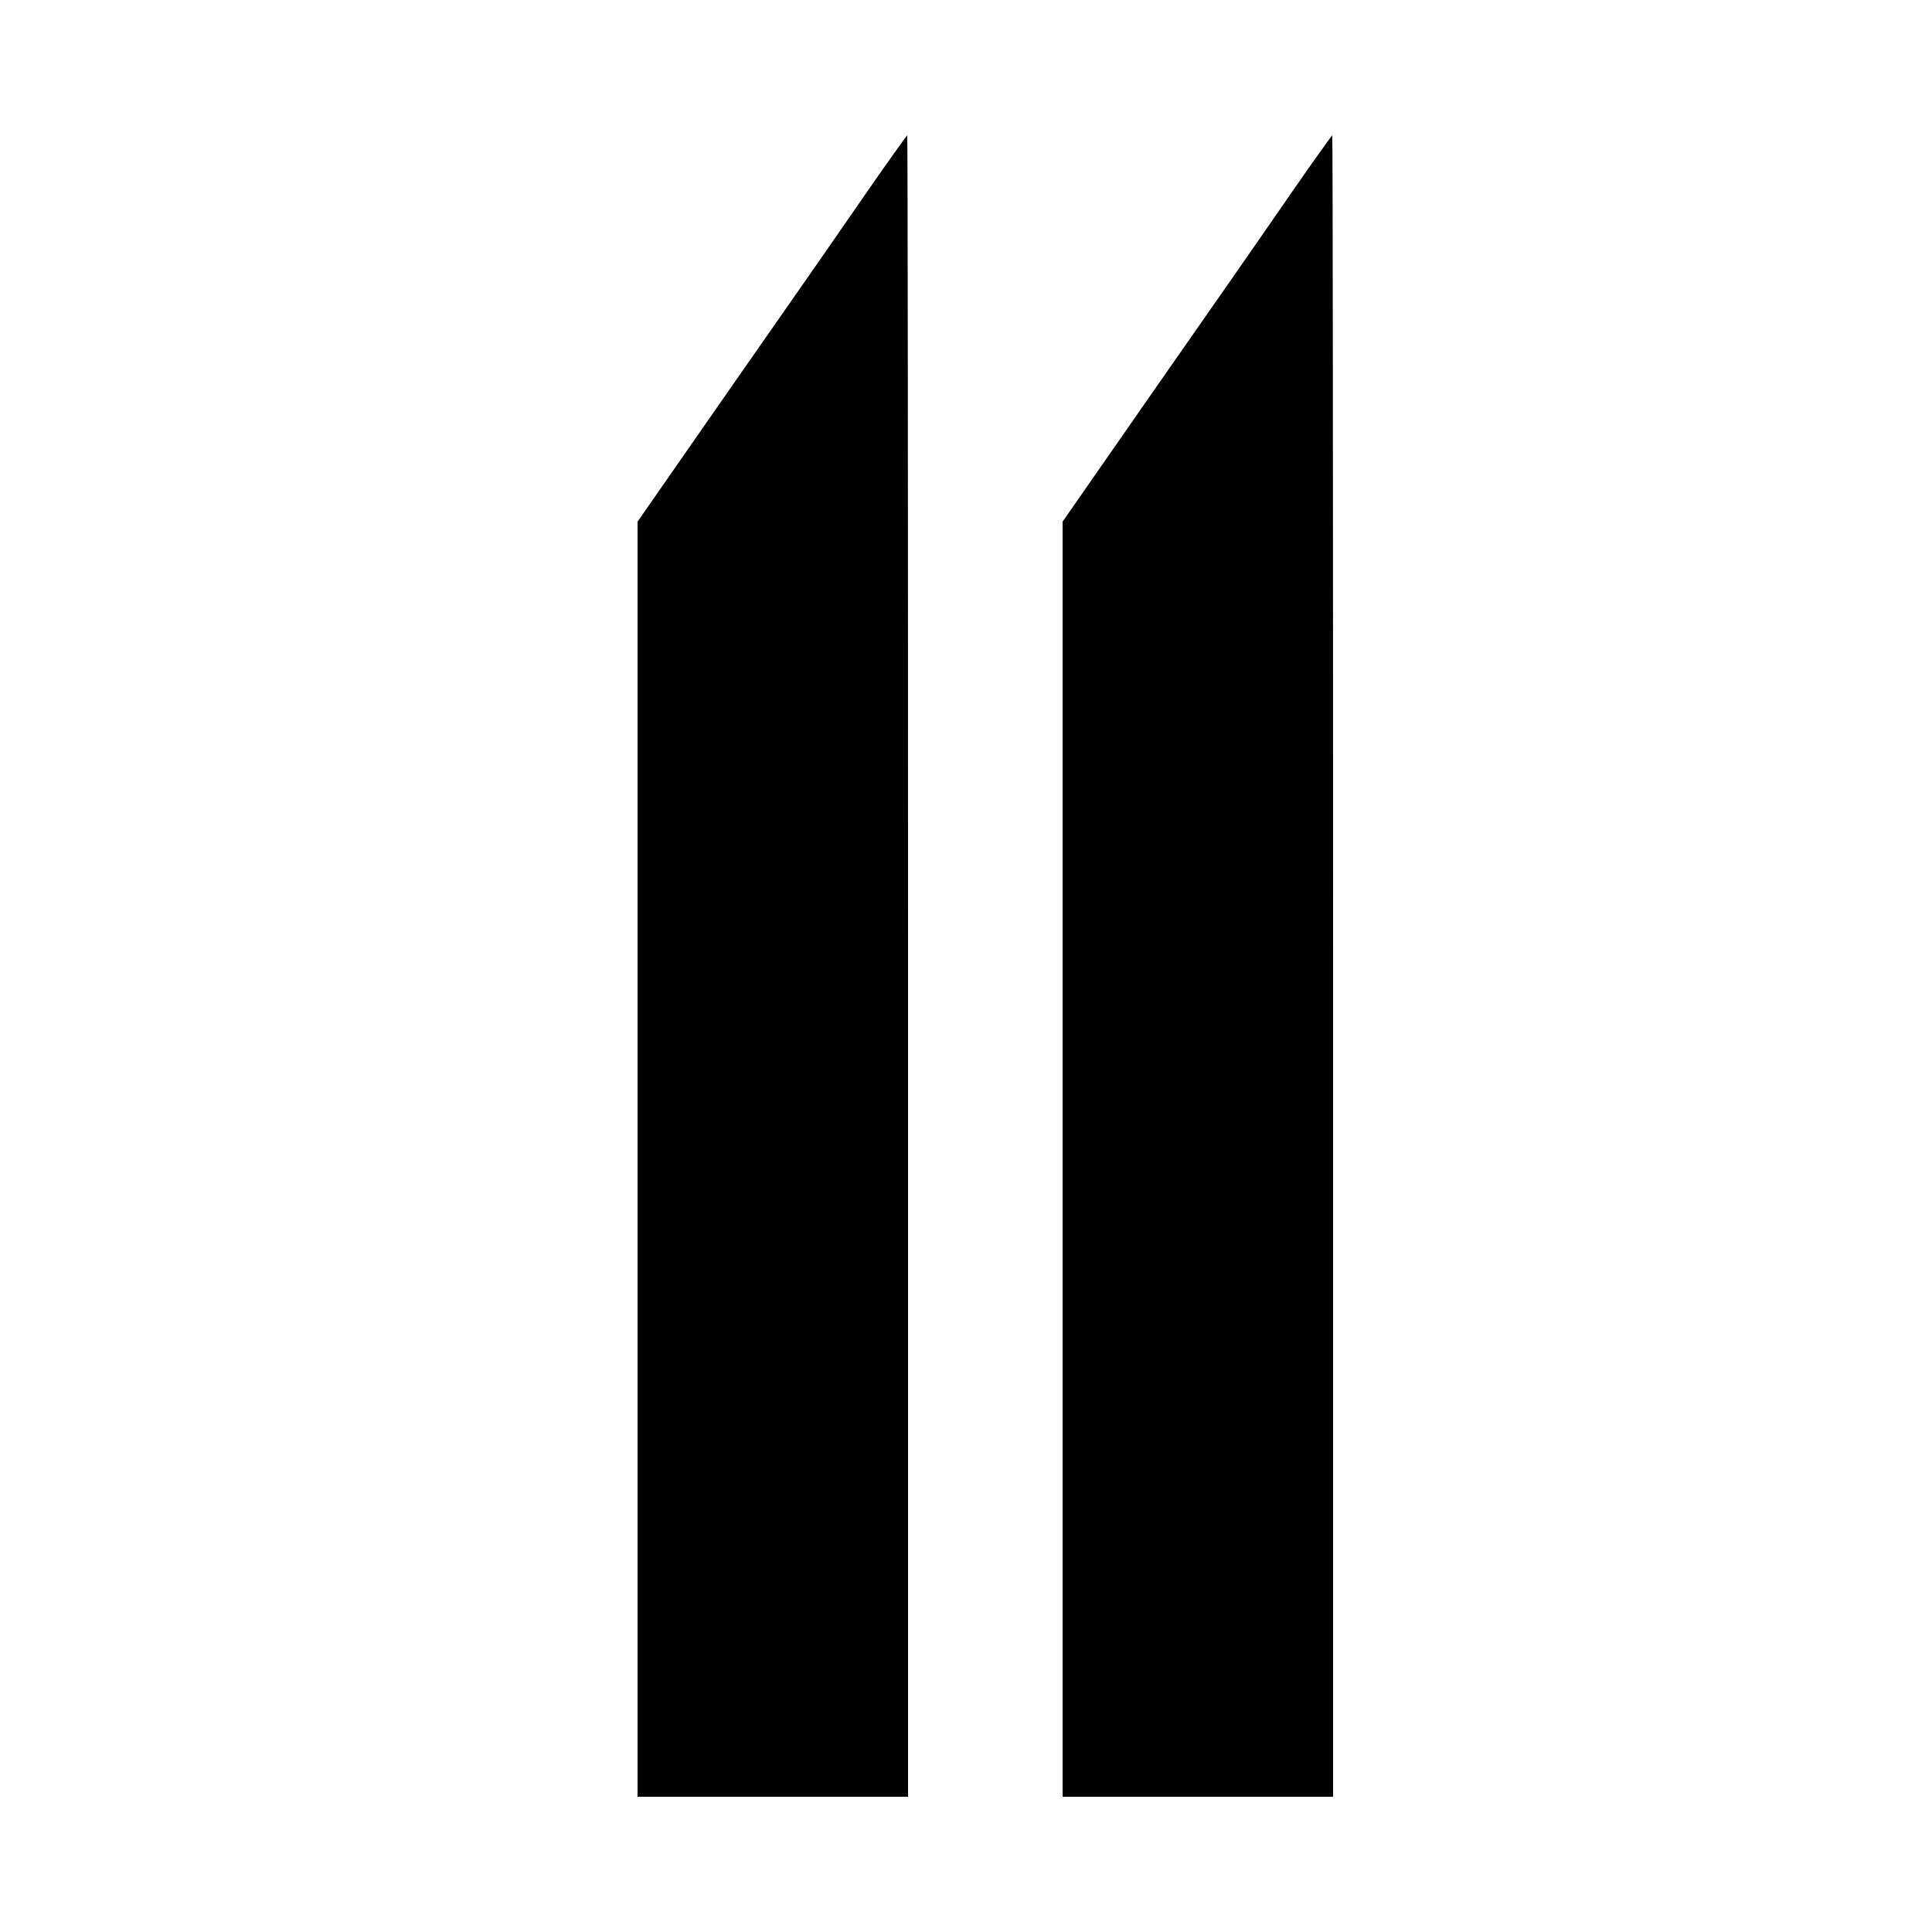
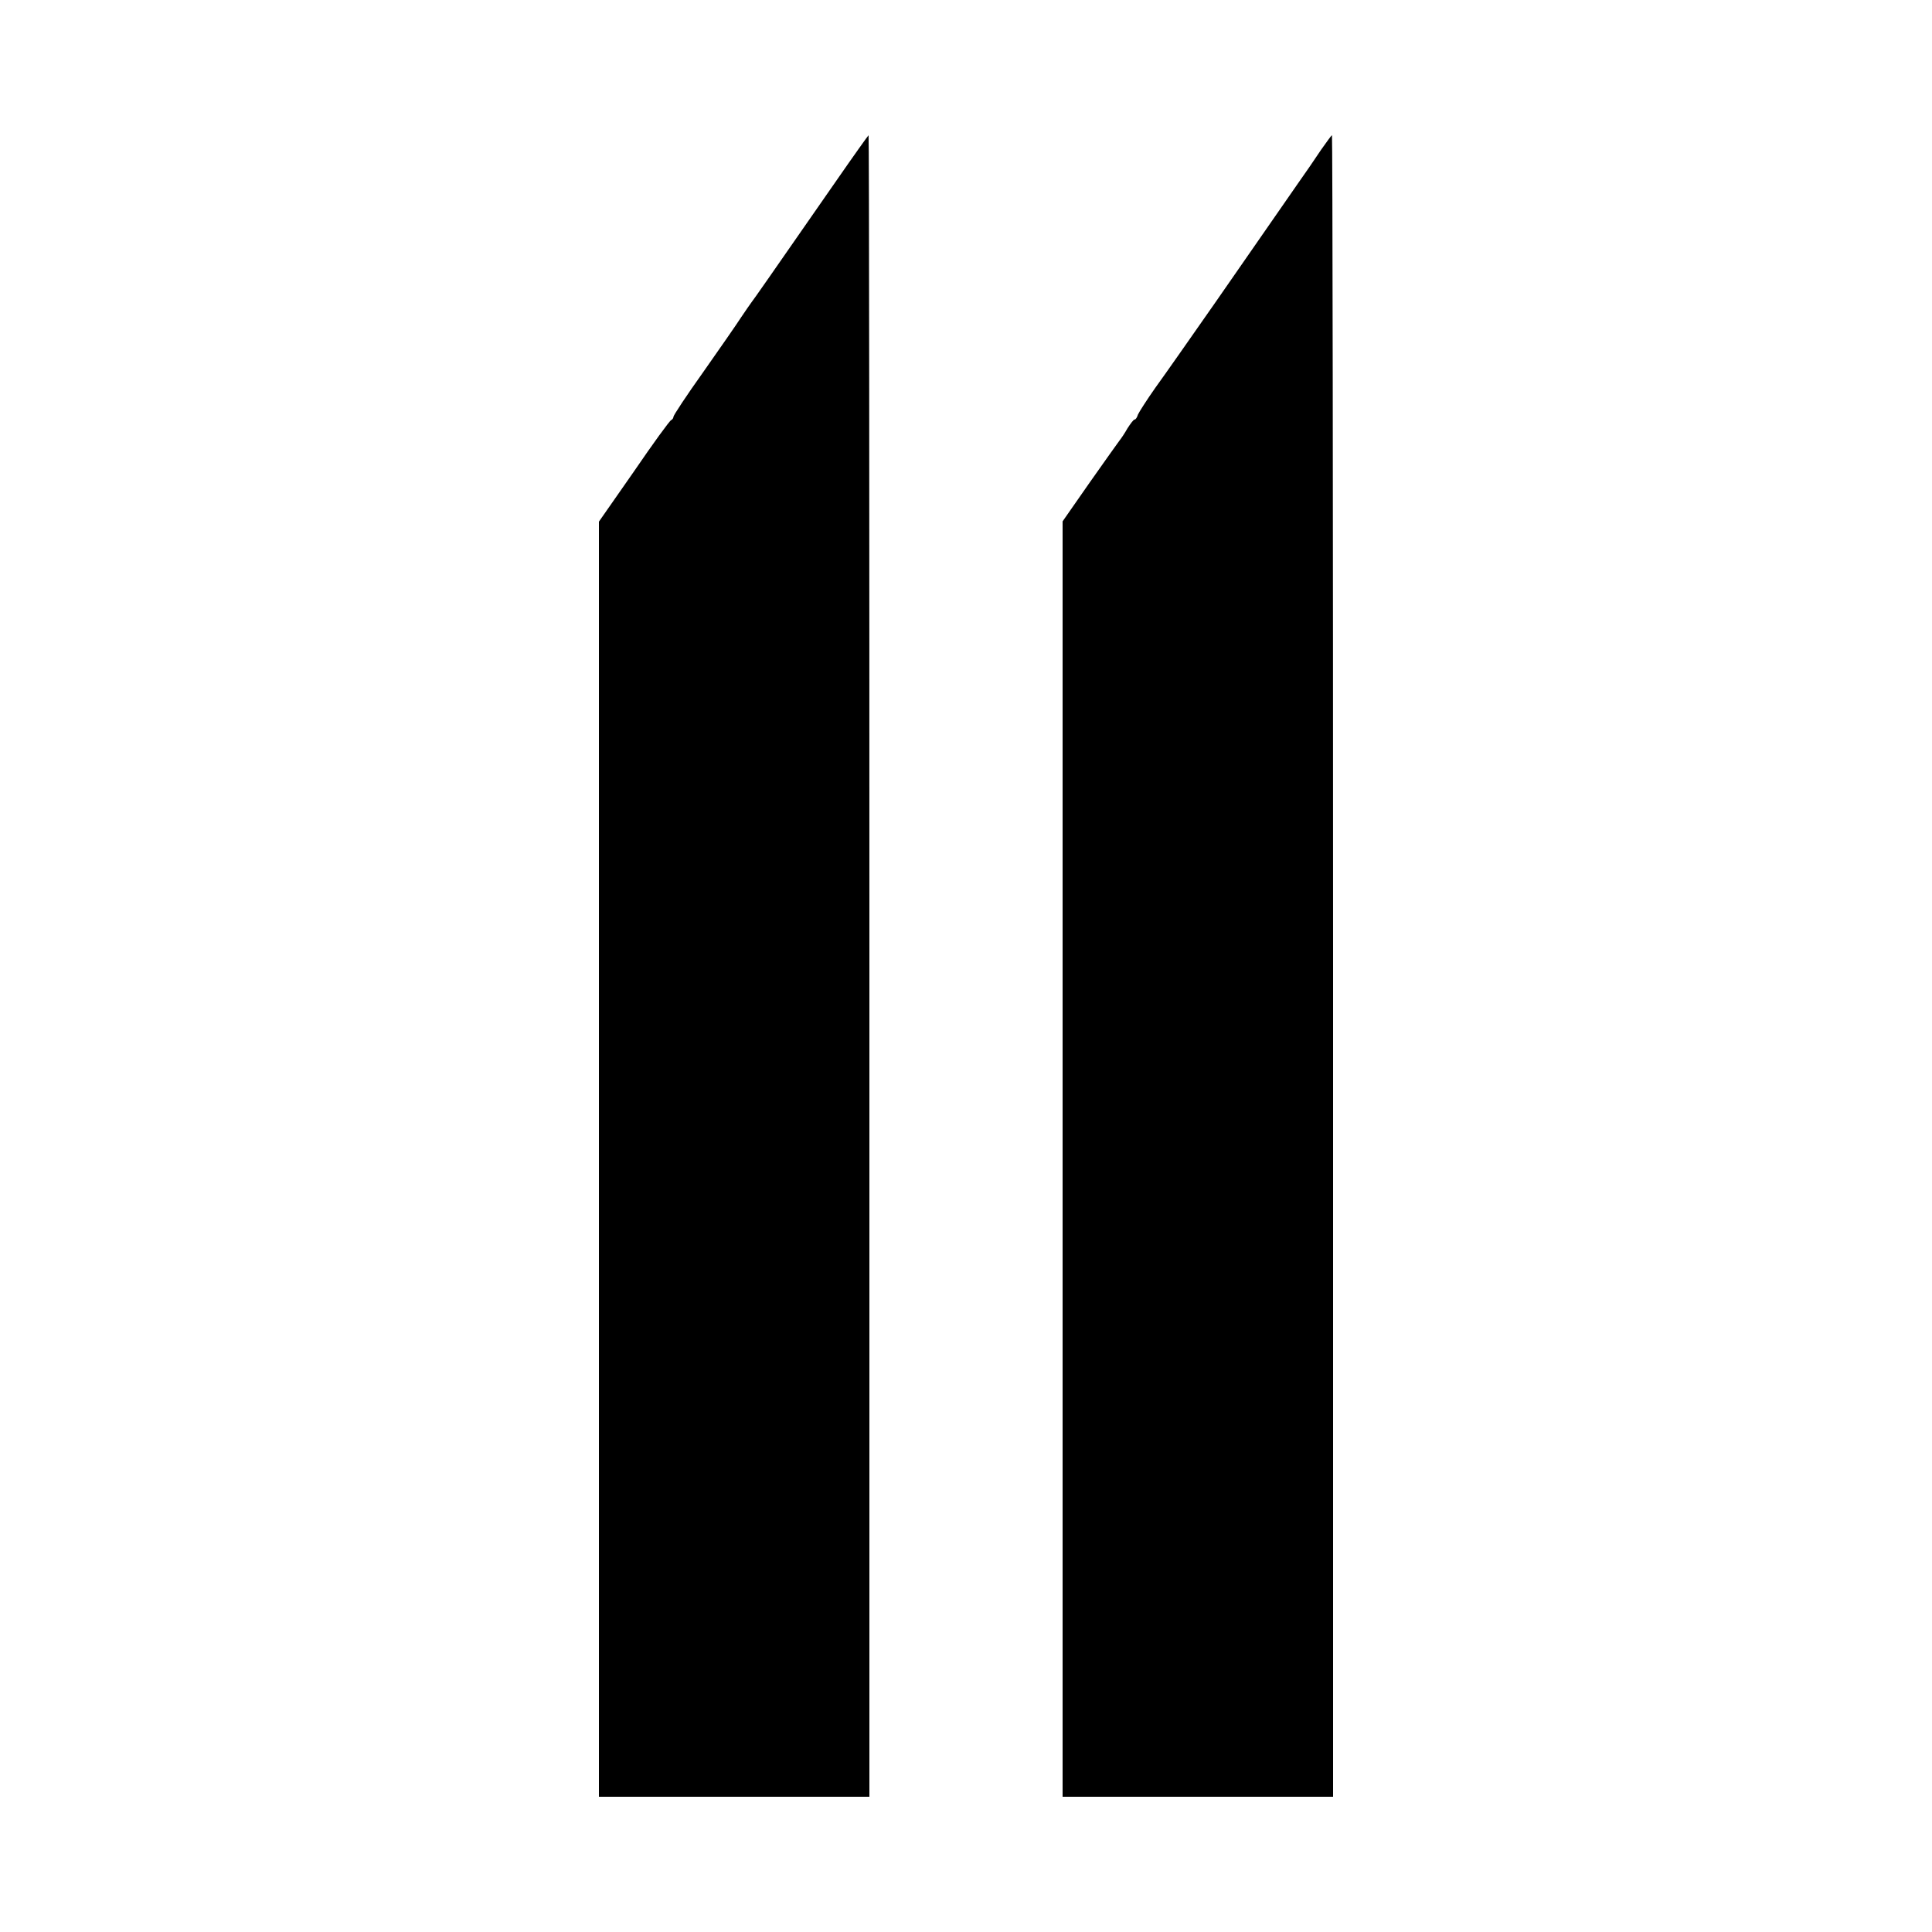
<svg xmlns="http://www.w3.org/2000/svg" version="1.0" width="700pt" height="700pt" viewBox="0 0 700 700" preserveAspectRatio="xMidYMid meet">
  <g transform="translate(0,700) scale(0.1,-0.1)" fill="#000000" stroke="none">
-     <path d="M3140 6303 c-79 -115 -298 -430 -487 -700 l-343 -493 0 -2310 0 -2310 490 0 490 0 0 3010 c0 1656 -1 3010 -3 3010 -1 0 -68 -93 -147 -207z" />
-     <path d="M4680 6303 c-79 -115 -298 -430 -487 -700 l-343 -493 0 -2310 0 -2310 490 0 490 0 0 3010 c0 1656 -1 3010 -3 3010 -1 0 -68 -93 -147 -207z" />
+     <path d="M3030 6345 c-248 -357 -299 -430 -307 -440 -4 -5 -21 -30 -38 -55 -16 -25 -78 -114 -137 -198 -60 -84 -108 -157 -108 -162 0 -5 -4 -10 -8 -12 -5 -1 -66 -85 -135 -186 l-127 -182 0 -2310 0 -2310 490 0 490 0 0 3010 c0 1656 -1 3010 -3 3010 -1 0 -54 -74 -117 -165z" />
+     <path d="M4787 6458 c-19 -29 -59 -87 -88 -128 -86 -124 -128 -184 -295 -425 -88 -126 -186 -266 -218 -310 -31 -44 -59 -88 -63 -97 -3 -10 -8 -18 -12 -18 -4 0 -15 -15 -26 -32 -10 -18 -23 -37 -28 -43 -4 -5 -53 -74 -108 -152 l-99 -142 0 -2311 0 -2310 490 0 490 0 0 3010 c0 1656 -2 3010 -4 3010 -2 0 -19 -24 -39 -52z" />
  </g>
</svg>
